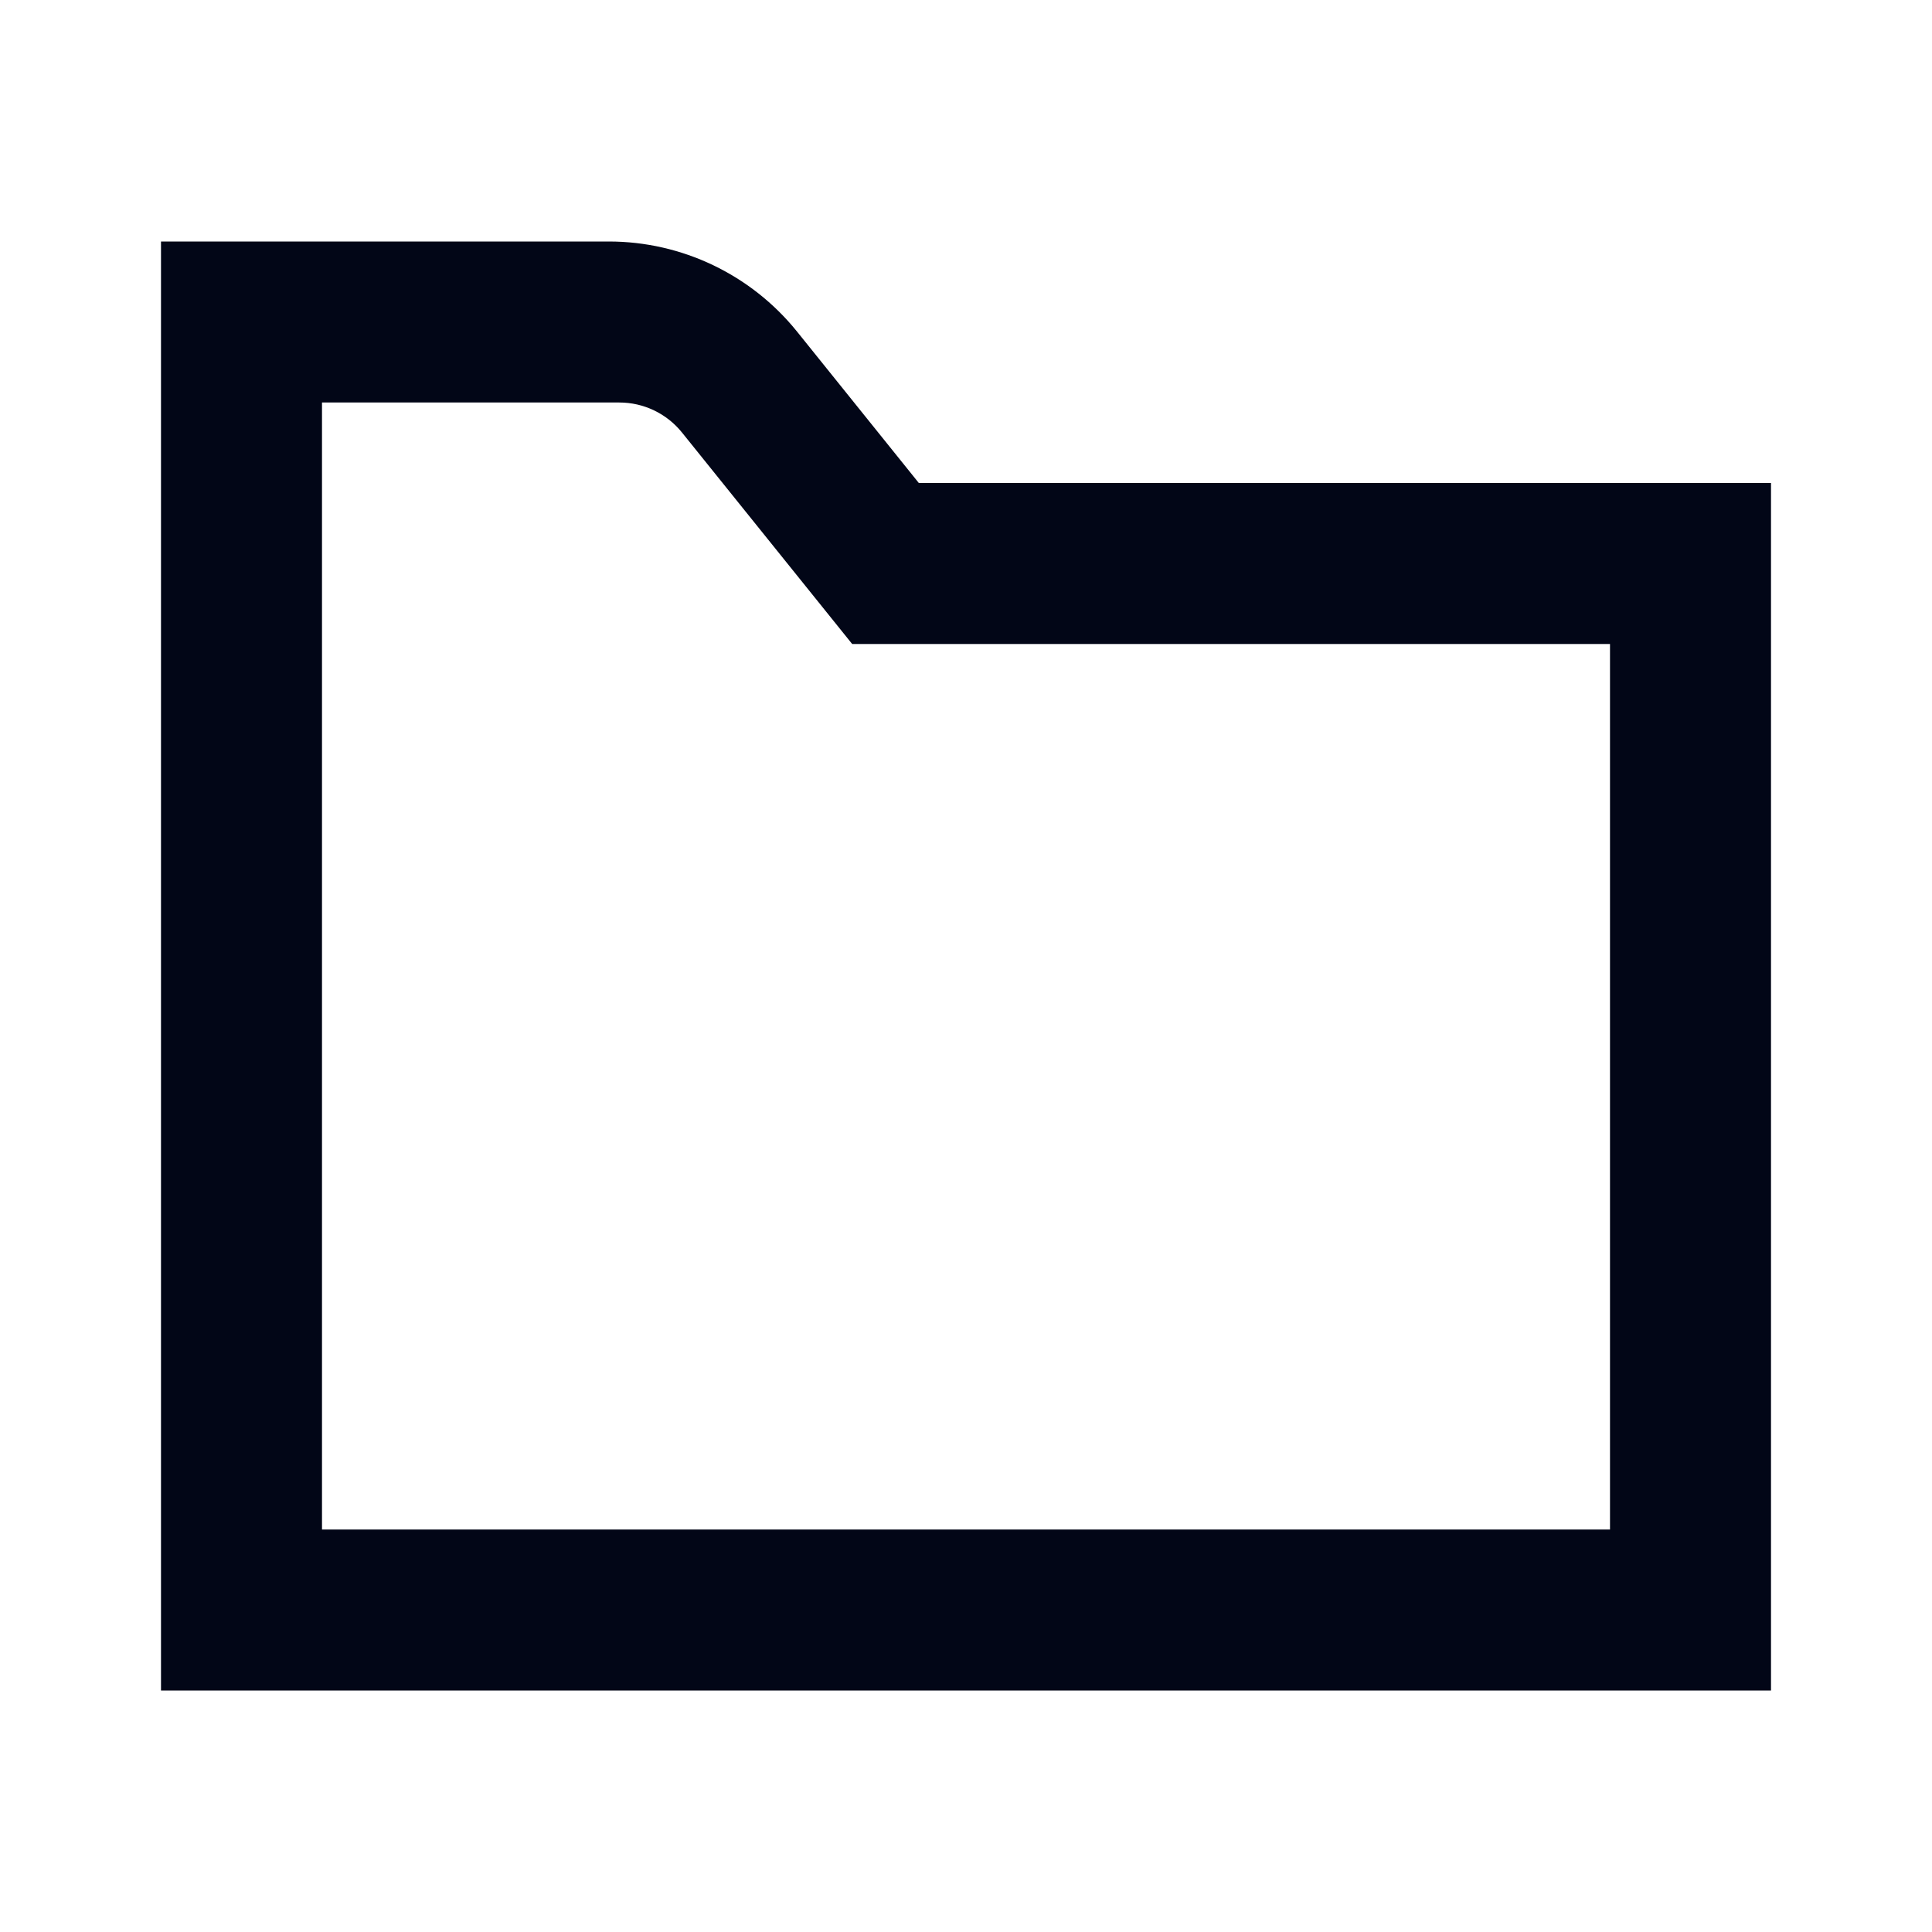
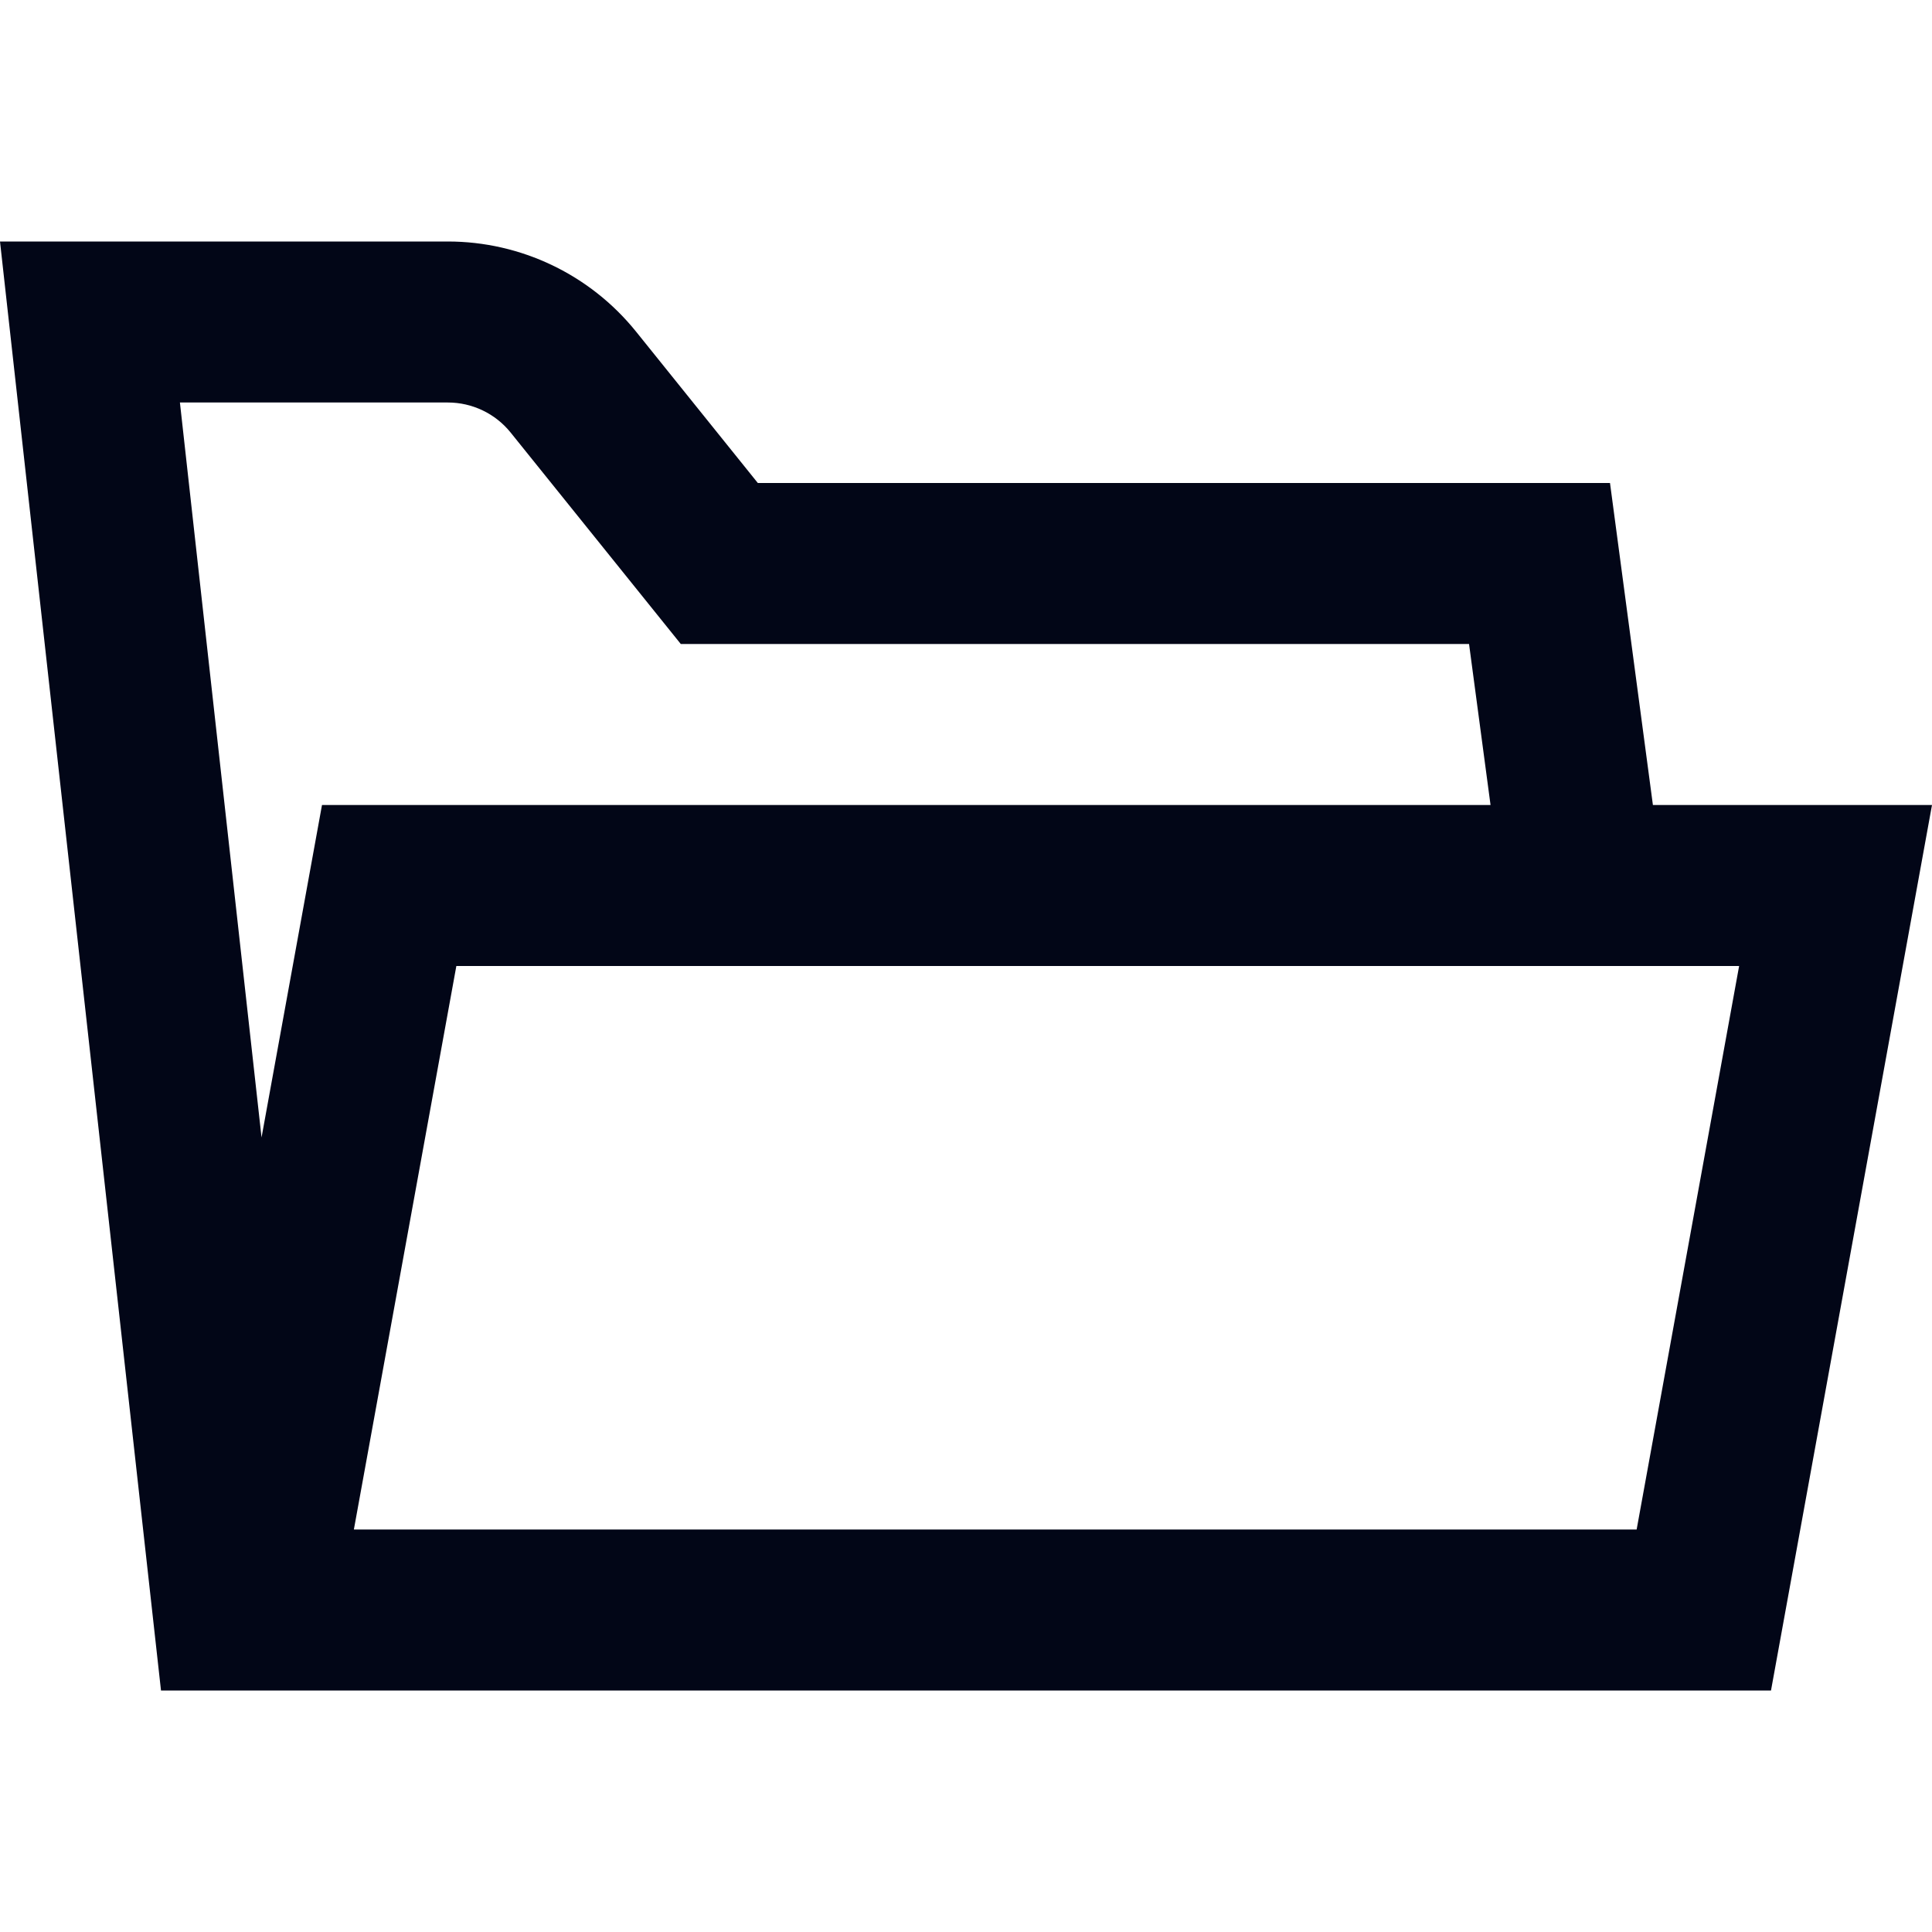
<svg xmlns="http://www.w3.org/2000/svg" width="24" height="24" viewBox="0 0 24 24" fill="none">
-   <path d="M4 5V19H20V8H10.586L8.472 5.373C8.282 5.137 7.996 5 7.693 5H4ZM11.414 6H22V21H2V3H7.563C8.472 3 9.331 3.412 9.901 4.119L11.414 6Z" fill="#020617" />
+   <path fill-rule="evenodd" clip-rule="evenodd" d="M20.533 10H24L22 21H2L0 3H5.563C6.472 3 7.331 3.412 7.901 4.119L9.414 6H20L20.533 10ZM8.457 8L6.343 5.373C6.153 5.137 5.866 5 5.563 5H2.235L3.249 14.13L4 10H18.516L18.249 8H8.457ZM4.396 19L5.669 12H21.604L20.331 19H4.396Z" fill="#020617" />
</svg>
